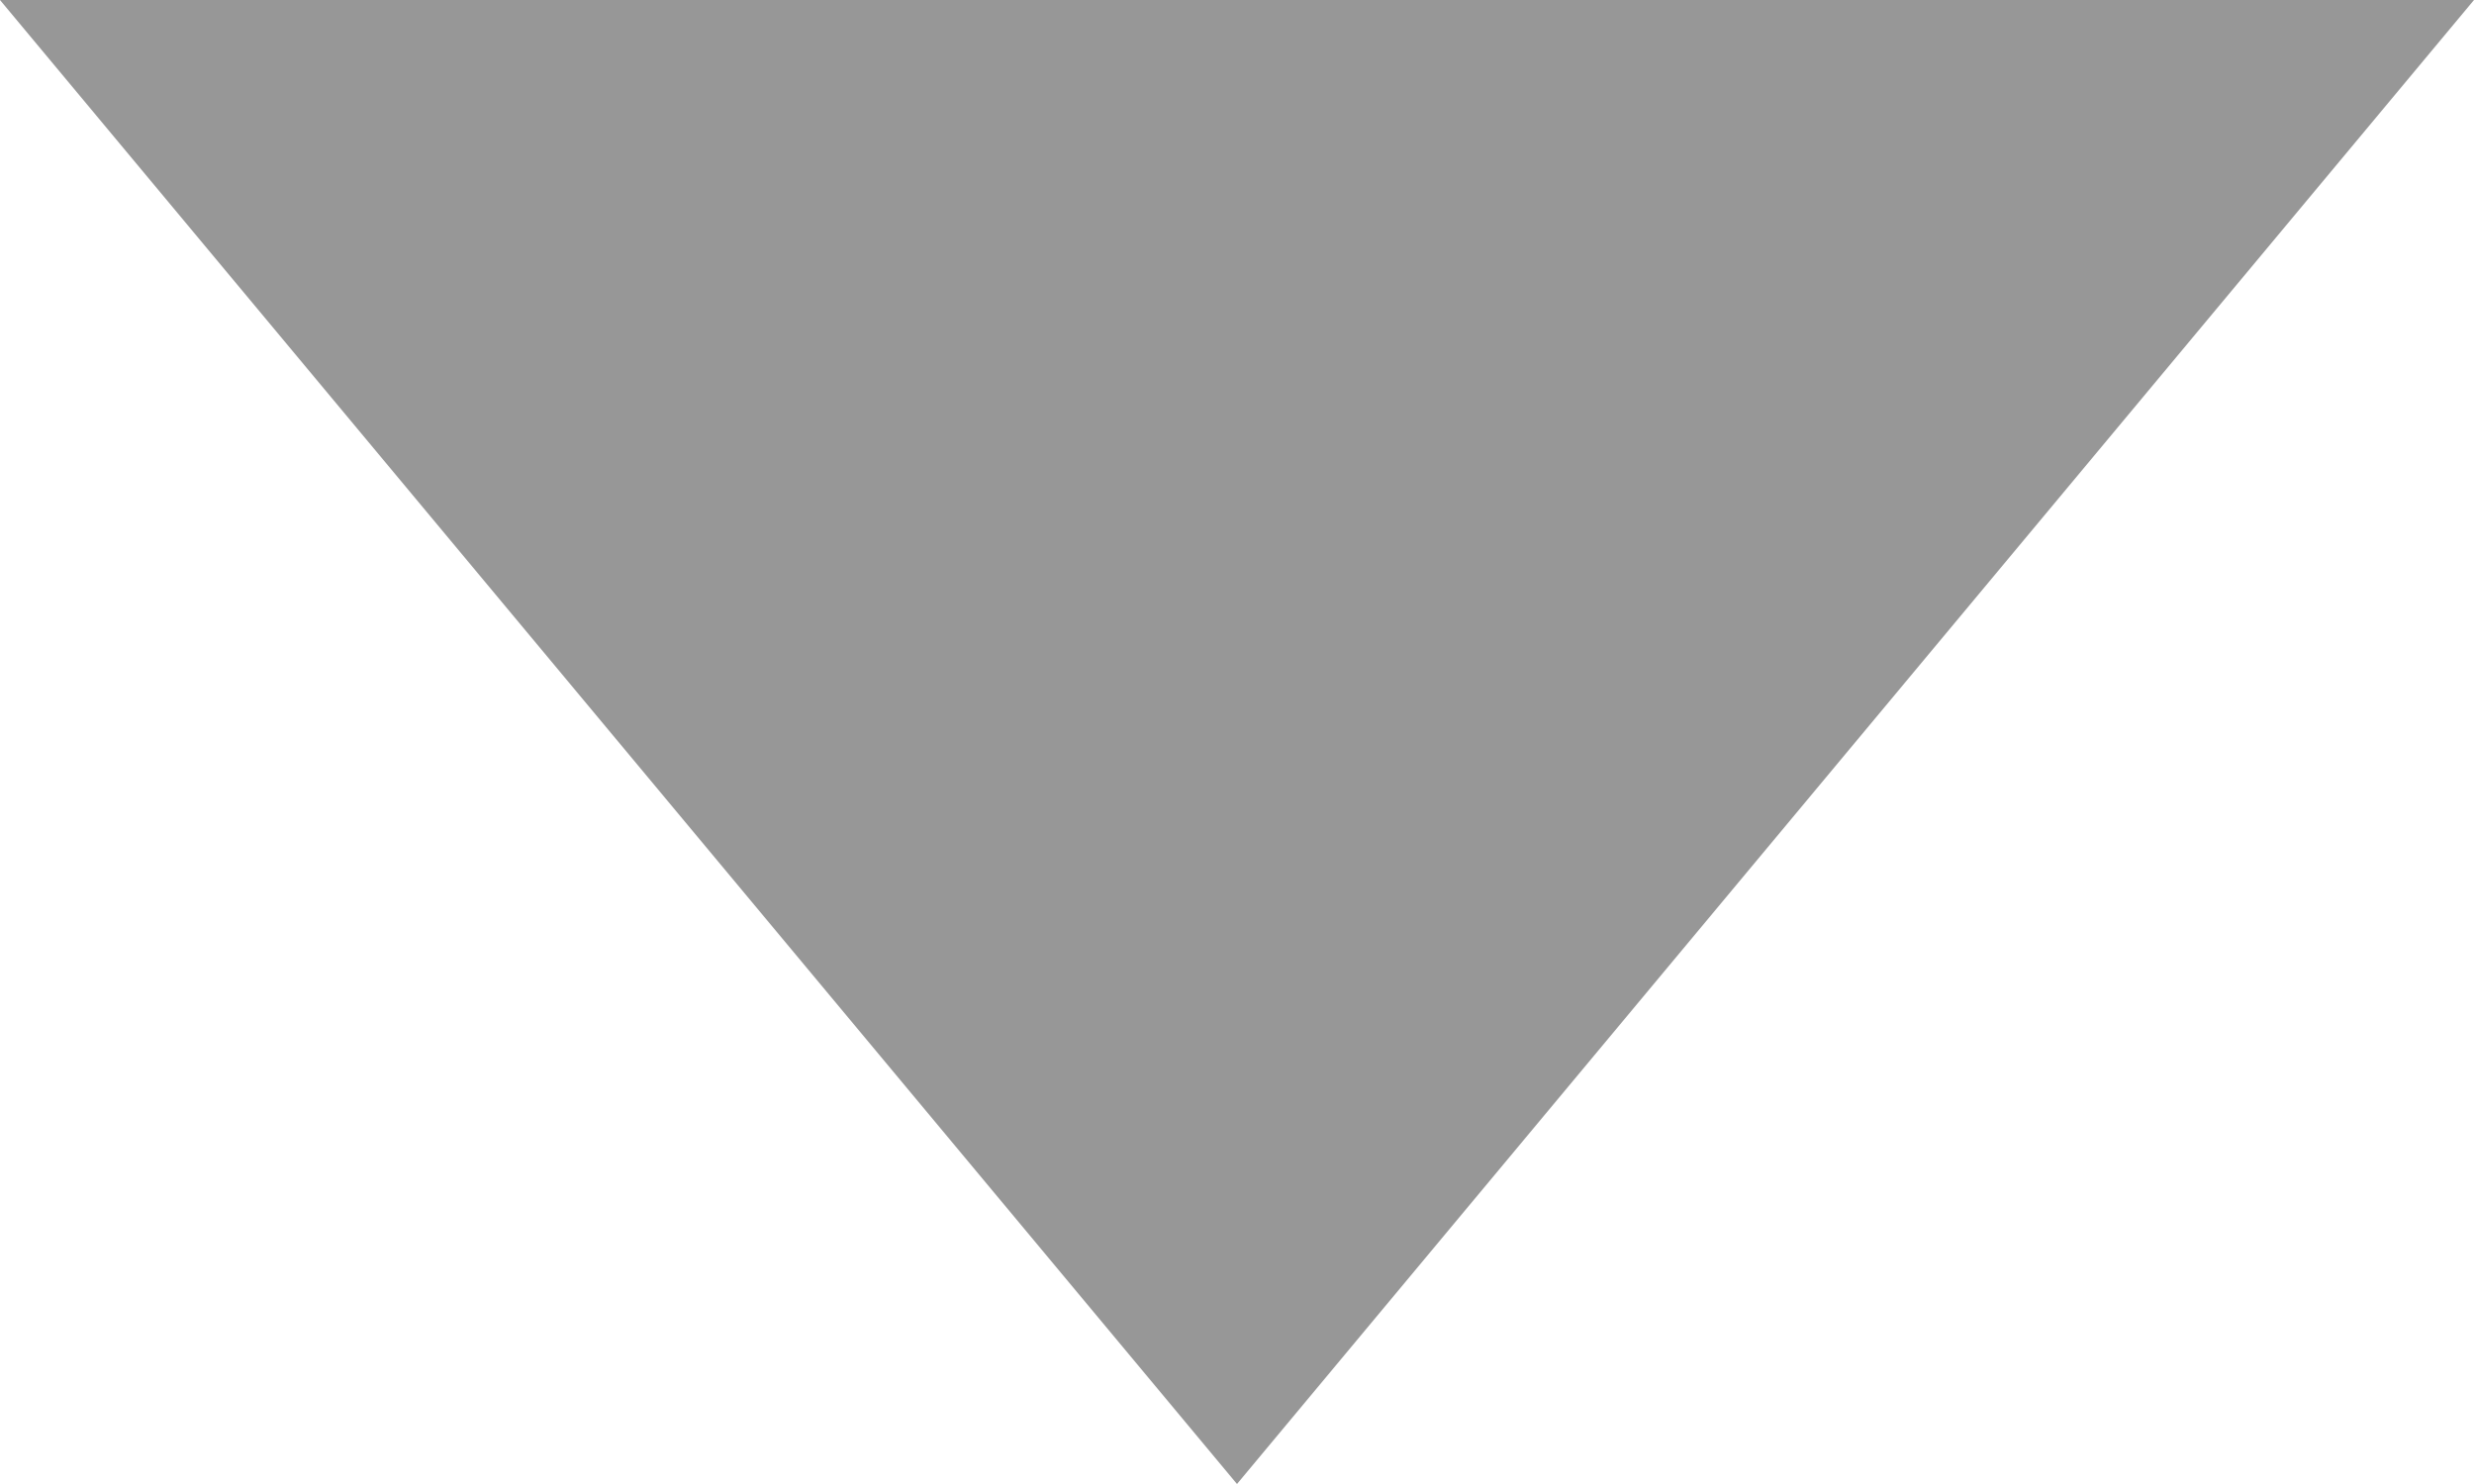
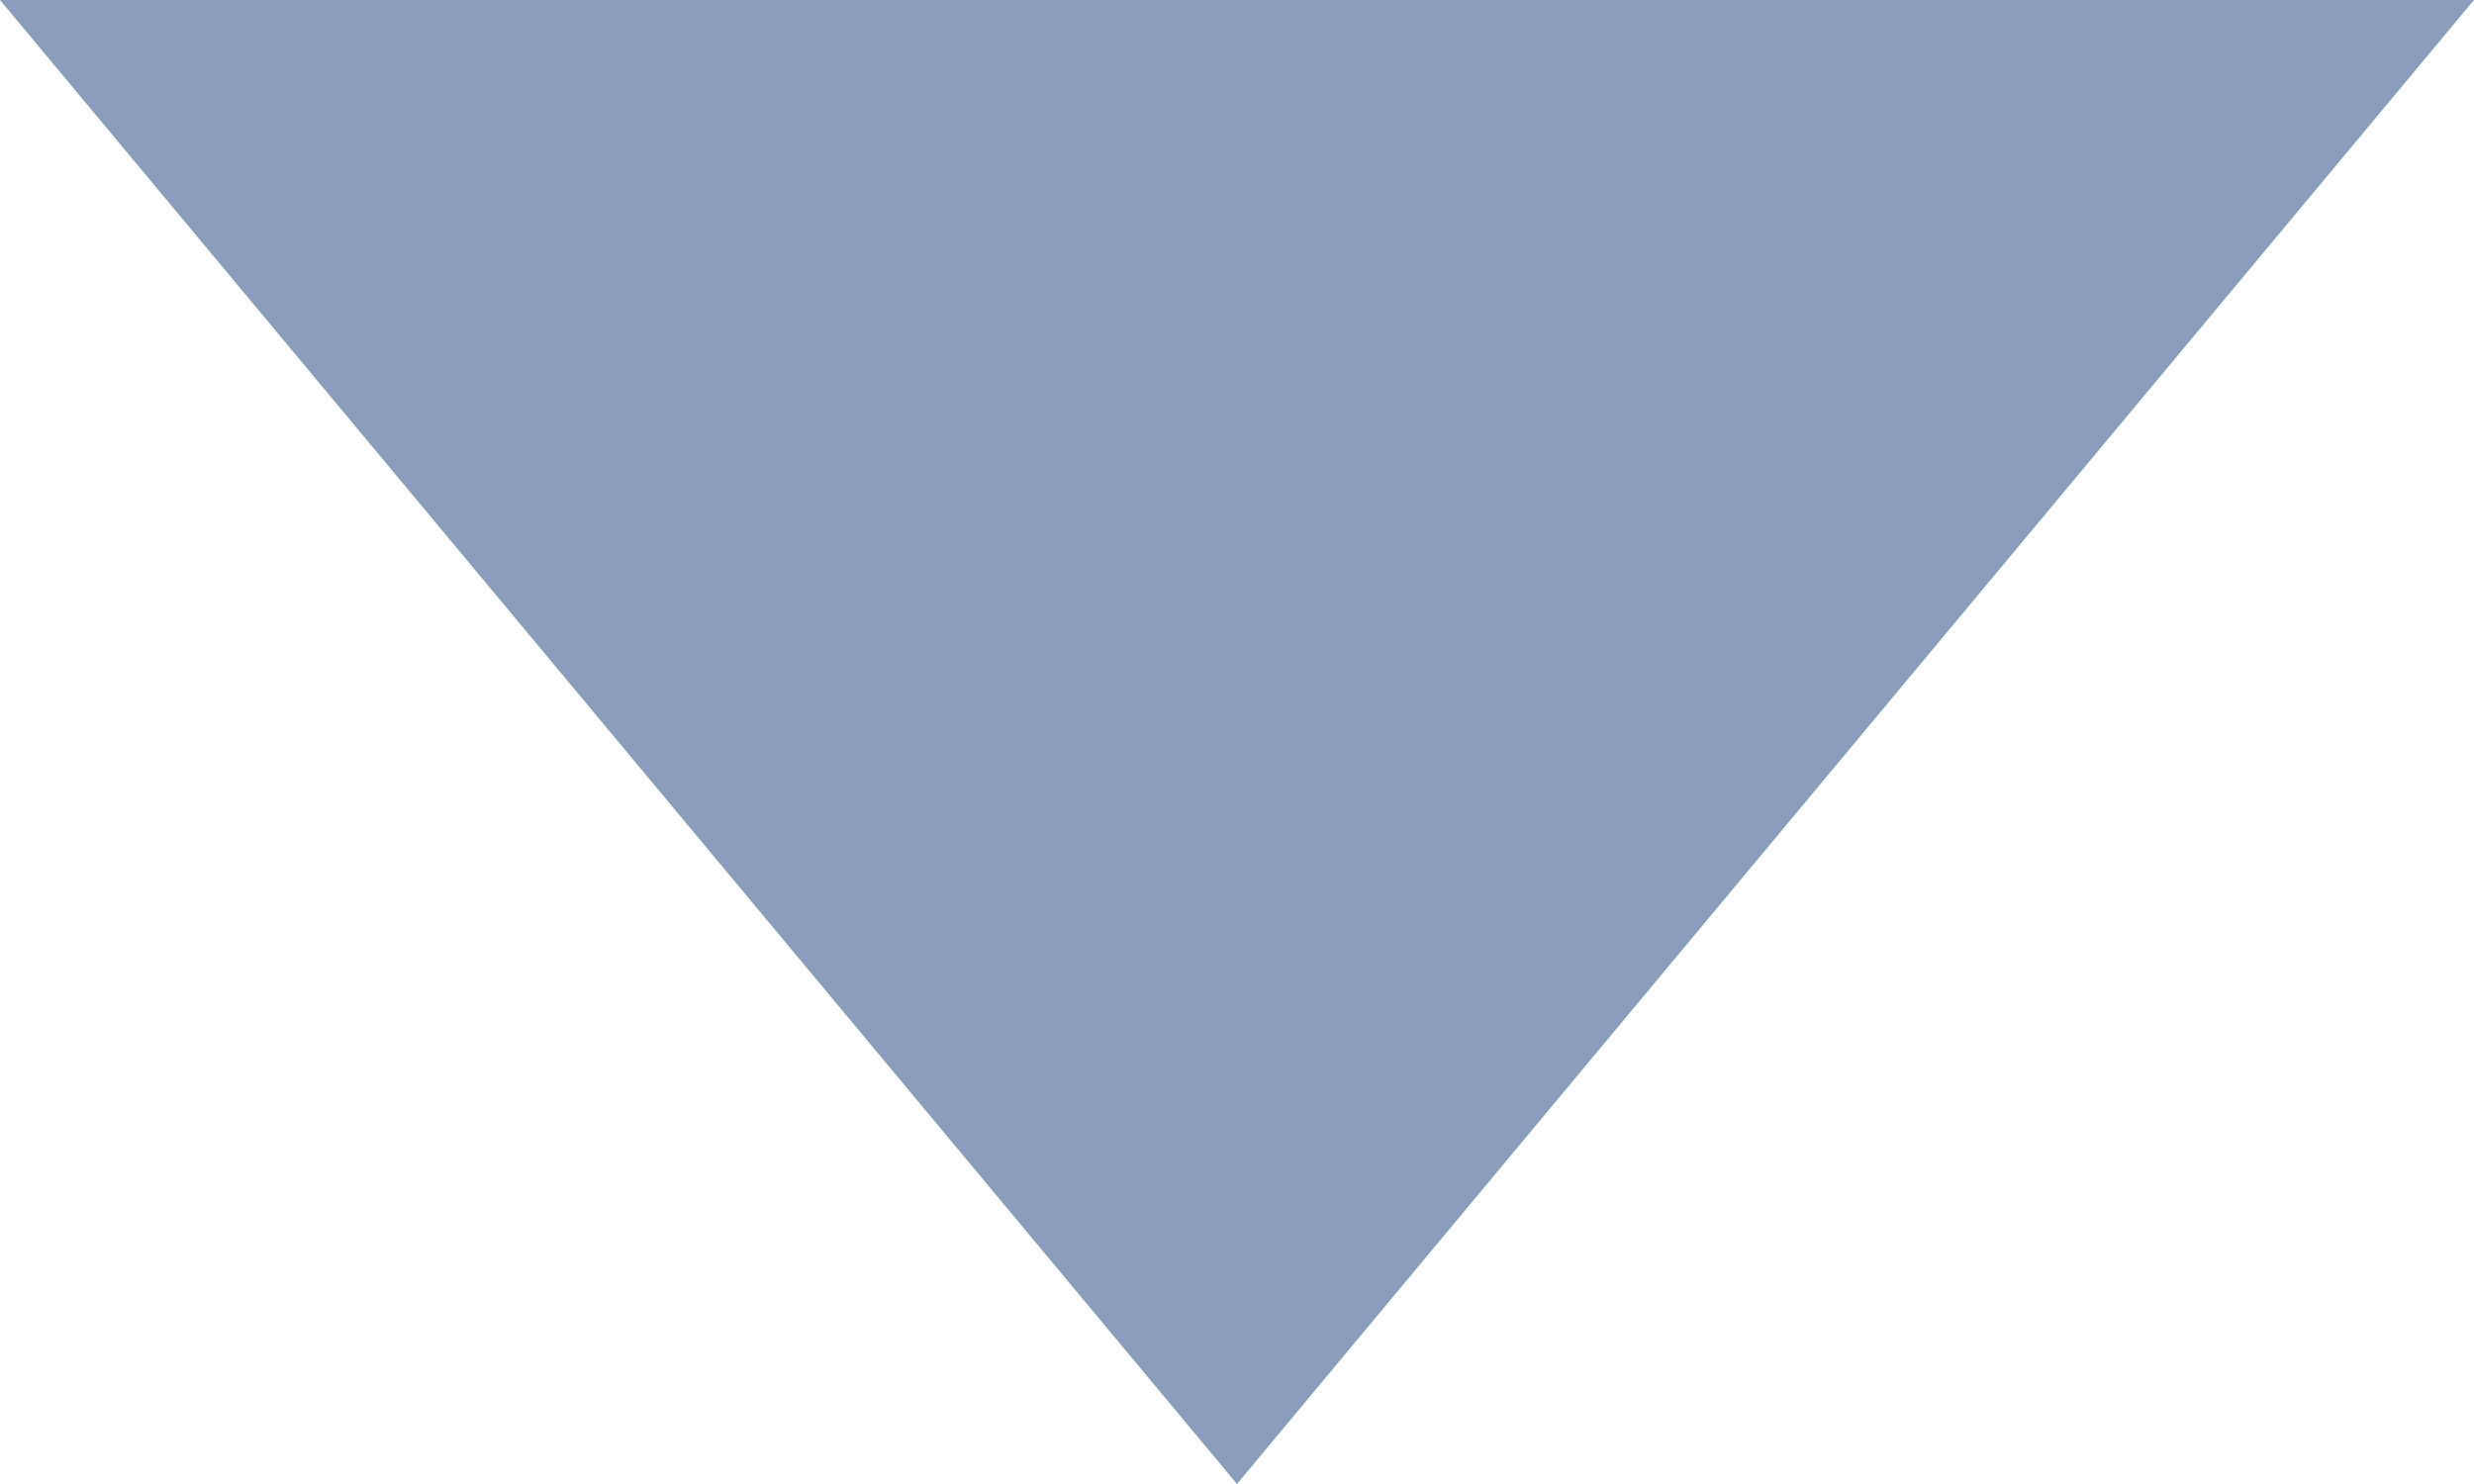
<svg xmlns="http://www.w3.org/2000/svg" width="10px" height="6px" viewBox="0 0 10 6" version="1.1">
  <defs />
  <g id="01-Landing" stroke="none" stroke-width="1" fill="none" fill-rule="evenodd">
-     <g id="01-Landing-01-Desktop" transform="translate(-1170, -513)" fill="#979797">
+     <g id="01-Landing-01-Desktop" transform="translate(-1170, -513)" fill="#8a9ebb">
      <g id="Form" transform="translate(900, 168)">
        <g id="Fields" transform="translate(0, 62)">
          <g id="Prefilled" transform="translate(0, 252)">
            <g id="DropdownArrow-Copy" transform="translate(270, 31)">
              <path d="M0,0 L10,0 L5,6 L0,0 Z" id="DropdownArrow" />
            </g>
          </g>
        </g>
      </g>
    </g>
  </g>
</svg>
